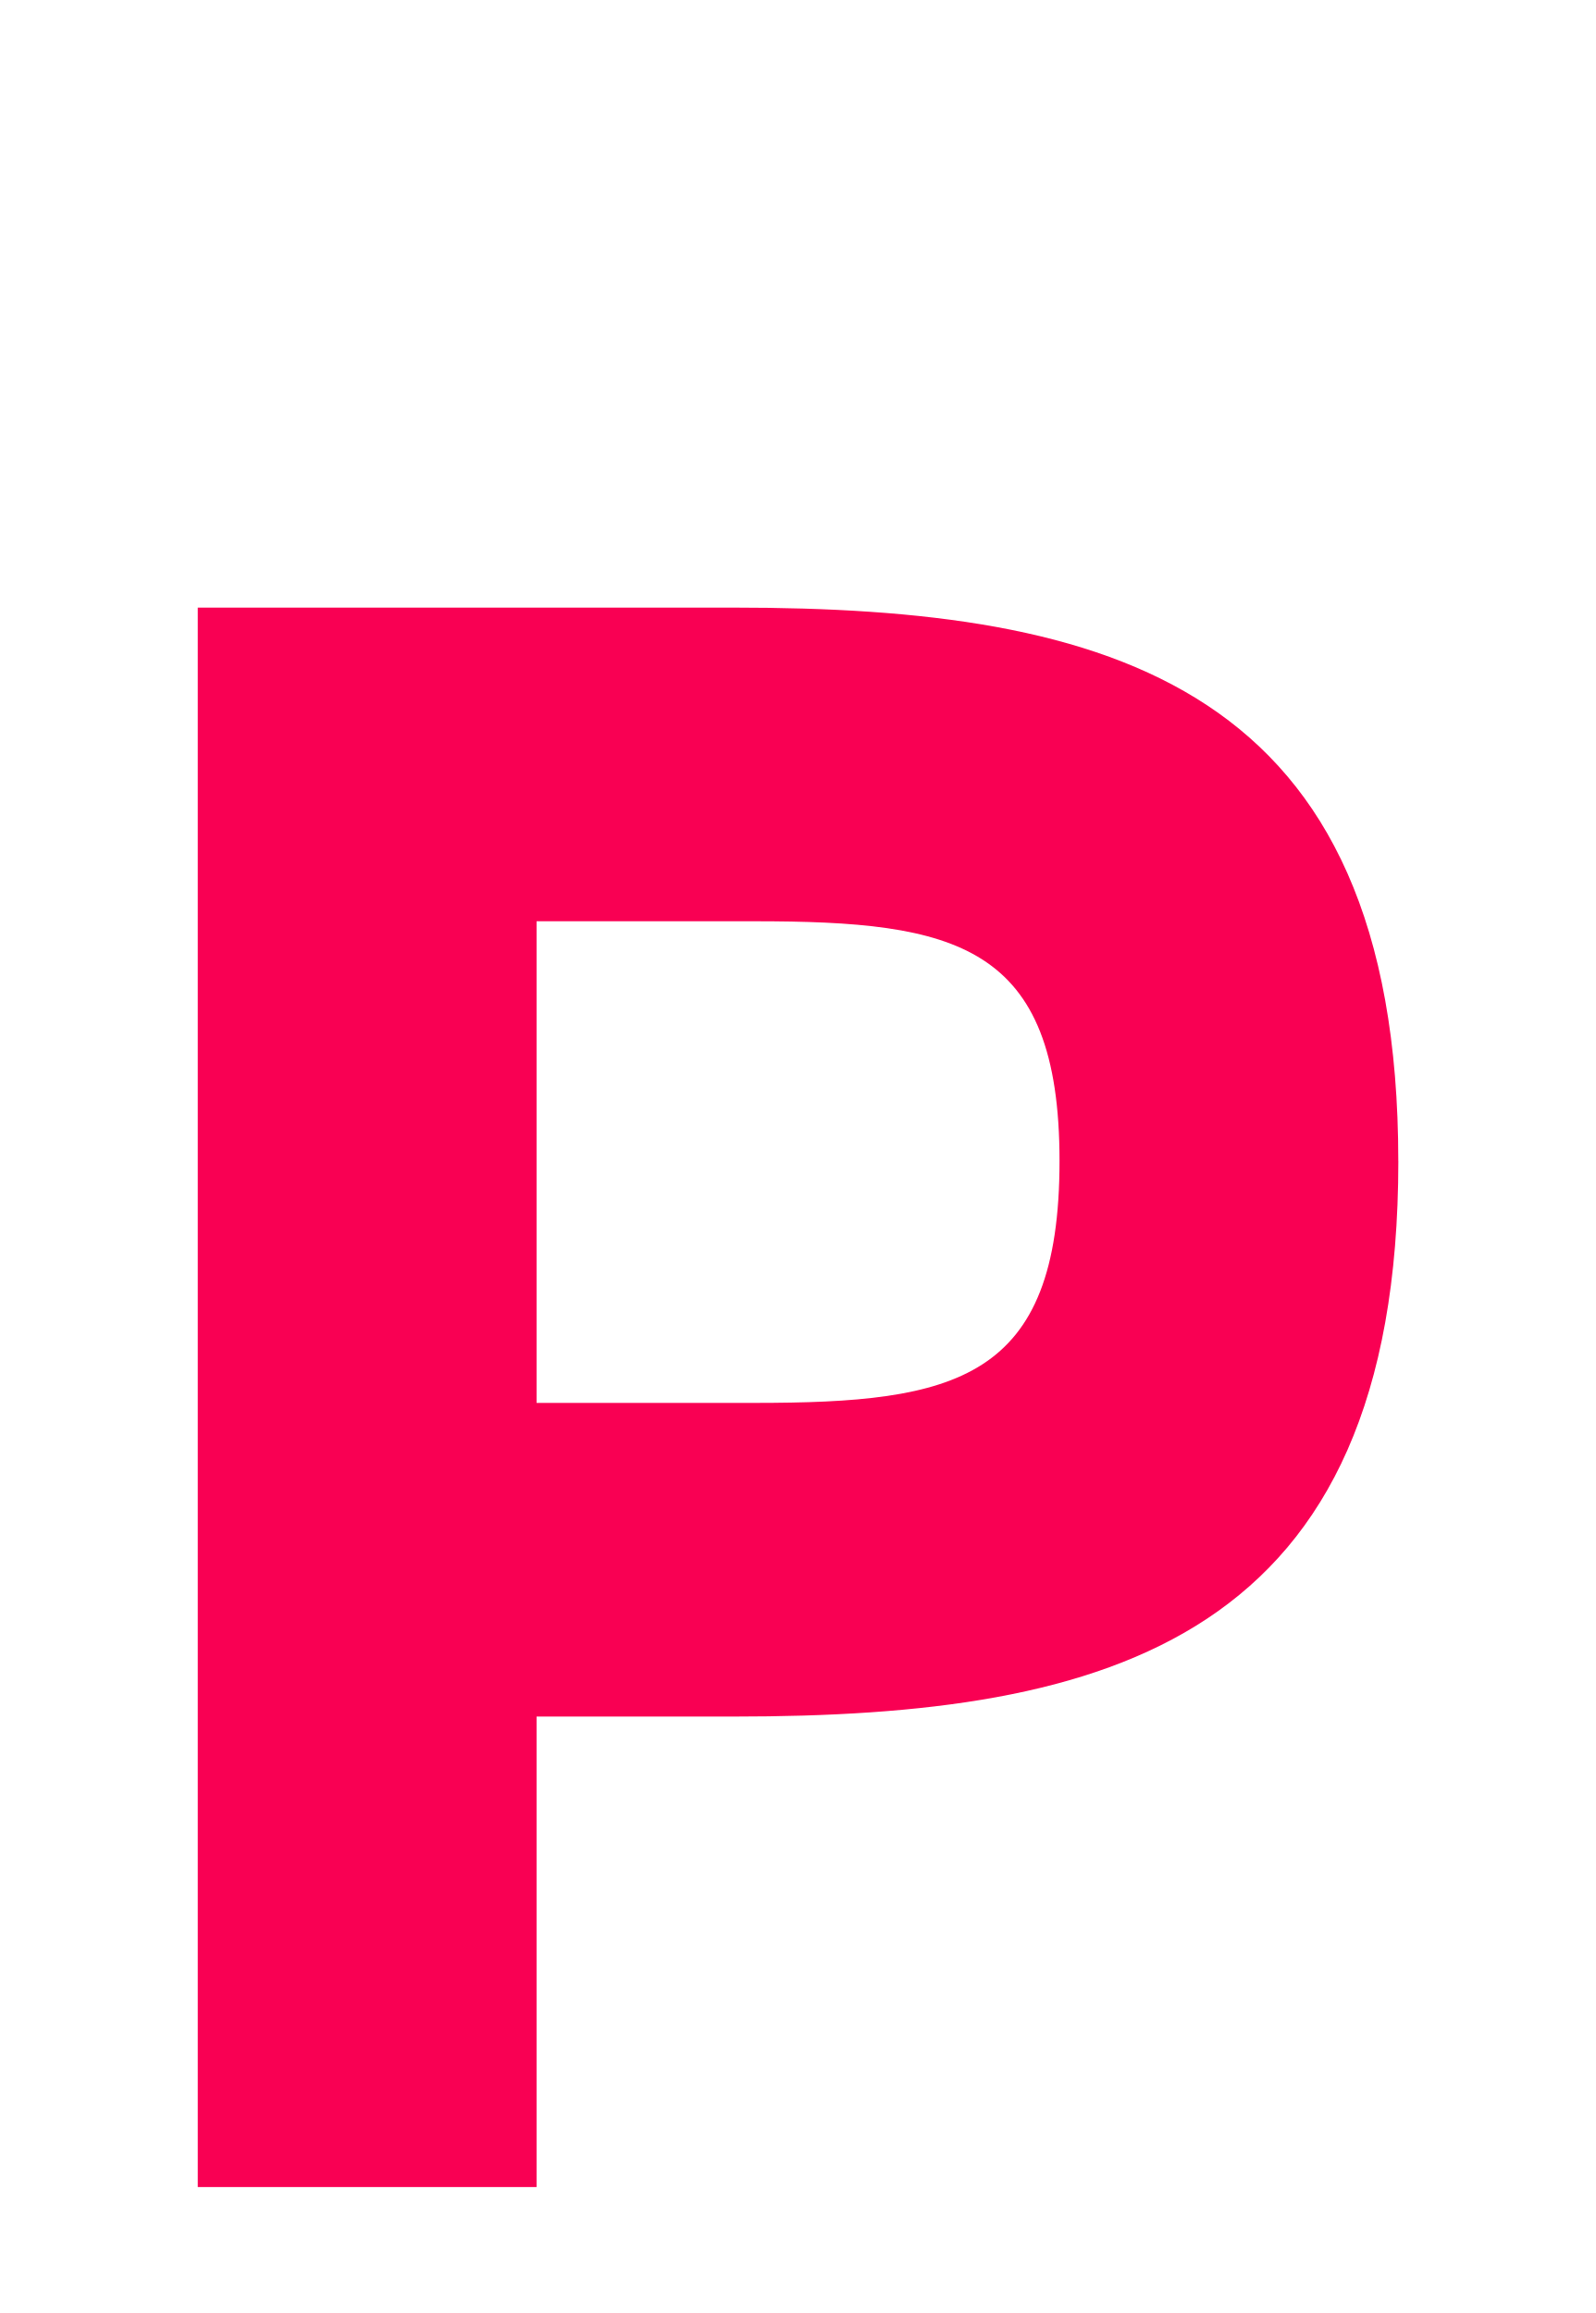
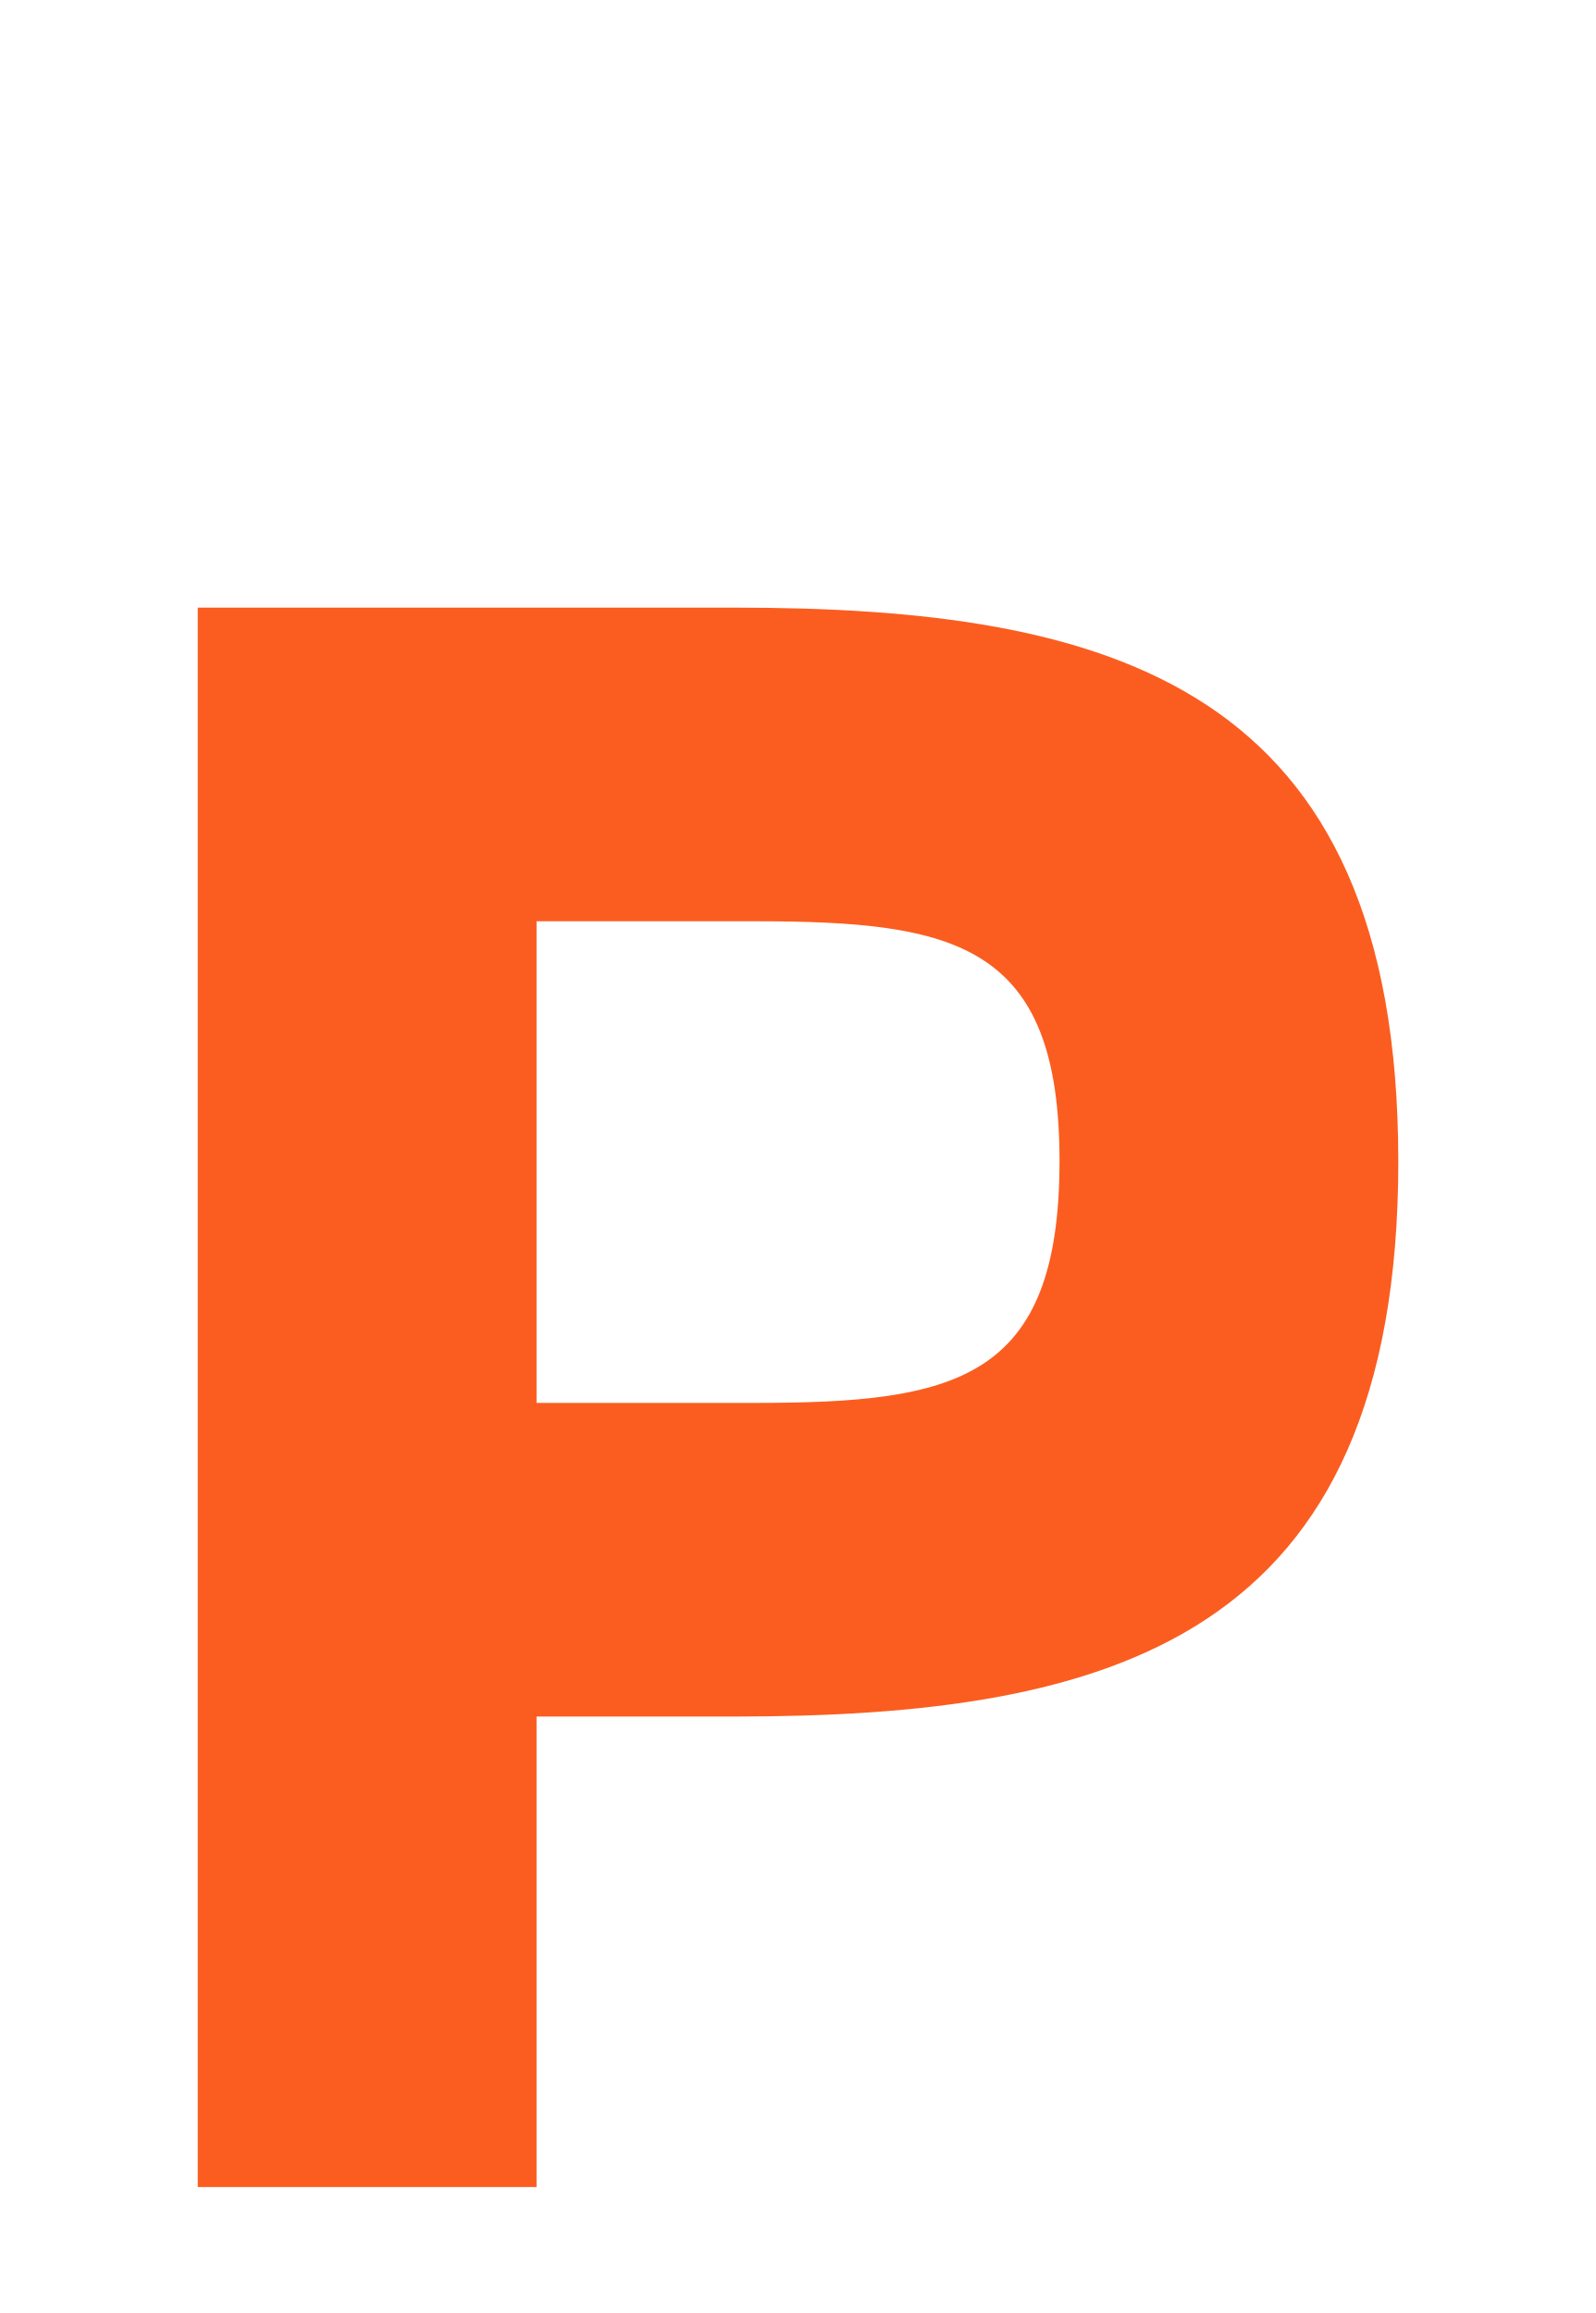
<svg xmlns="http://www.w3.org/2000/svg" width="138" height="200" viewBox="0 0 36.512 52.917" version="1.1" id="svg2260">
  <defs id="defs2254">
    <clipPath clipPathUnits="userSpaceOnUse" id="clipPath124">
      <path d="M 0,1190.64 H 821.28 V 0 H 0 Z" id="path122" />
    </clipPath>
    <clipPath clipPathUnits="userSpaceOnUse" id="clipPath144">
      <path d="M 0,1190.64 H 821.28 V 0 H 0 Z" id="path142" />
    </clipPath>
    <clipPath clipPathUnits="userSpaceOnUse" id="clipPath168">
      <path d="M 0,1190.64 H 821.28 V 0 H 0 Z" id="path166" />
    </clipPath>
    <clipPath clipPathUnits="userSpaceOnUse" id="clipPath200">
      <path d="M 0,1190.64 H 821.28 V 0 H 0 Z" id="path198" />
    </clipPath>
    <clipPath clipPathUnits="userSpaceOnUse" id="clipPath224">
      <path d="M 0,1190.64 H 821.28 V 0 H 0 Z" id="path222" />
    </clipPath>
    <clipPath clipPathUnits="userSpaceOnUse" id="clipPath244">
      <path d="M 0,1190.64 H 821.28 V 0 H 0 Z" id="path242" />
    </clipPath>
    <clipPath clipPathUnits="userSpaceOnUse" id="clipPath264">
      <path d="M 0,1190.64 H 821.28 V 0 H 0 Z" id="path262" />
    </clipPath>
    <clipPath clipPathUnits="userSpaceOnUse" id="clipPath296">
      <path d="M 0,1190.64 H 821.28 V 0 H 0 Z" id="path294" />
    </clipPath>
    <clipPath clipPathUnits="userSpaceOnUse" id="clipPath316">
      <path d="M 0,1190.64 H 821.28 V 0 H 0 Z" id="path314" />
    </clipPath>
    <clipPath clipPathUnits="userSpaceOnUse" id="clipPath348">
      <path d="M 0,1190.64 H 821.28 V 0 H 0 Z" id="path346" />
    </clipPath>
    <clipPath clipPathUnits="userSpaceOnUse" id="clipPath368">
      <path d="M 0,1190.64 H 821.28 V 0 H 0 Z" id="path366" />
    </clipPath>
    <clipPath clipPathUnits="userSpaceOnUse" id="clipPath392">
      <path d="M 0,1190.64 H 821.28 V 0 H 0 Z" id="path390" />
    </clipPath>
    <clipPath clipPathUnits="userSpaceOnUse" id="clipPath432">
      <path d="M 0,1190.64 H 821.28 V 0 H 0 Z" id="path430" />
    </clipPath>
    <clipPath clipPathUnits="userSpaceOnUse" id="clipPath452">
      <path d="M 0,1190.64 H 821.28 V 0 H 0 Z" id="path450" />
    </clipPath>
    <clipPath clipPathUnits="userSpaceOnUse" id="clipPath492">
      <path d="M 0,1190.64 H 821.28 V 0 H 0 Z" id="path490" />
    </clipPath>
    <clipPath clipPathUnits="userSpaceOnUse" id="clipPath508">
      <path d="M 0,1190.64 H 821.28 V 0 H 0 Z" id="path506" />
    </clipPath>
    <clipPath clipPathUnits="userSpaceOnUse" id="clipPath528">
      <path d="M 0,1190.64 H 821.28 V 0 H 0 Z" id="path526" />
    </clipPath>
    <clipPath clipPathUnits="userSpaceOnUse" id="clipPath552">
      <path d="M 0,1190.64 H 821.28 V 0 H 0 Z" id="path550" />
    </clipPath>
    <clipPath clipPathUnits="userSpaceOnUse" id="clipPath596">
      <path d="M 0,1190.64 H 821.28 V 0 H 0 Z" id="path594" />
    </clipPath>
    <clipPath clipPathUnits="userSpaceOnUse" id="clipPath616">
      <path d="M 0,1190.64 H 821.28 V 0 H 0 Z" id="path614" />
    </clipPath>
    <clipPath clipPathUnits="userSpaceOnUse" id="clipPath636">
      <path d="M 0,1190.64 H 821.28 V 0 H 0 Z" id="path634" />
    </clipPath>
    <clipPath clipPathUnits="userSpaceOnUse" id="clipPath652">
      <path d="M 0,1190.64 H 821.28 V 0 H 0 Z" id="path650" />
    </clipPath>
    <clipPath clipPathUnits="userSpaceOnUse" id="clipPath672">
      <path d="M 0,1190.64 H 821.28 V 0 H 0 Z" id="path670" />
    </clipPath>
    <clipPath clipPathUnits="userSpaceOnUse" id="clipPath704">
      <path d="M 0,1190.64 H 821.28 V 0 H 0 Z" id="path702" />
    </clipPath>
    <clipPath clipPathUnits="userSpaceOnUse" id="clipPath744">
      <path d="M 0,1190.64 H 821.28 V 0 H 0 Z" id="path742" />
    </clipPath>
    <clipPath clipPathUnits="userSpaceOnUse" id="clipPath760">
      <path d="M 0,1190.64 H 821.28 V 0 H 0 Z" id="path758" />
    </clipPath>
    <clipPath clipPathUnits="userSpaceOnUse" id="clipPath776">
      <path d="M 0,1190.64 H 821.28 V 0 H 0 Z" id="path774" />
    </clipPath>
    <clipPath clipPathUnits="userSpaceOnUse" id="clipPath808">
      <path d="M 0,1190.64 H 821.28 V 0 H 0 Z" id="path806" />
    </clipPath>
    <clipPath clipPathUnits="userSpaceOnUse" id="clipPath900">
      <path d="M 0,1190.64 H 821.28 V 0 H 0 Z" id="path898" />
    </clipPath>
    <clipPath clipPathUnits="userSpaceOnUse" id="clipPath932">
      <path d="M 0,1190.64 H 821.28 V 0 H 0 Z" id="path930" />
    </clipPath>
    <clipPath clipPathUnits="userSpaceOnUse" id="clipPath948">
      <path d="M 0,1190.64 H 821.28 V 0 H 0 Z" id="path946" />
    </clipPath>
    <clipPath clipPathUnits="userSpaceOnUse" id="clipPath964">
      <path d="M 0,1190.64 H 821.28 V 0 H 0 Z" id="path962" />
    </clipPath>
    <clipPath clipPathUnits="userSpaceOnUse" id="clipPath992">
      <path d="M 0,1190.64 H 821.28 V 0 H 0 Z" id="path990" />
    </clipPath>
    <clipPath clipPathUnits="userSpaceOnUse" id="clipPath1020">
      <path d="M 0,1190.64 H 821.28 V 0 H 0 Z" id="path1018" />
    </clipPath>
    <clipPath clipPathUnits="userSpaceOnUse" id="clipPath1070">
      <path d="M 0,1190.64 H 821.28 V 0 H 0 Z" id="path1068" />
    </clipPath>
    <clipPath clipPathUnits="userSpaceOnUse" id="clipPath1078">
      <path d="m 110.453,111.312 h 89.86 V 33.663 h -89.86 z" id="path1076" />
    </clipPath>
    <clipPath clipPathUnits="userSpaceOnUse" id="clipPath1094">
      <path d="M 0,1190.64 H 821.28 V 0 H 0 Z" id="path1092" />
    </clipPath>
    <clipPath clipPathUnits="userSpaceOnUse" id="clipPath1106">
      <path d="M 0,1190.64 H 821.28 V 0 H 0 Z" id="path1104" />
    </clipPath>
    <clipPath clipPathUnits="userSpaceOnUse" id="clipPath1114">
      <path d="M 427.841,867.636 H 705.888 V 763.809 H 427.841 Z" id="path1112" />
    </clipPath>
    <clipPath clipPathUnits="userSpaceOnUse" id="clipPath808-1">
      <path d="M 0,1190.64 H 821.28 V 0 H 0 Z" id="path806-2" />
    </clipPath>
    <clipPath clipPathUnits="userSpaceOnUse" id="clipPath432-7">
      <path d="M 0,1190.64 H 821.28 V 0 H 0 Z" id="path430-0" />
    </clipPath>
    <clipPath clipPathUnits="userSpaceOnUse" id="clipPath244-9">
      <path d="M 0,1190.64 H 821.28 V 0 H 0 Z" id="path242-3" />
    </clipPath>
  </defs>
  <g id="layer1" transform="translate(0,-244.0833)">
-     <path id="path1028" style="fill:#f90053;fill-opacity:1;fill-rule:nonzero;stroke:none;stroke-width:0.353" d="m 24.239,270.644 c 0,-4.972 -2.374,-5.484 -6.975,-5.484 h -4.989 v 11.019 h 4.989 c 4.602,0 6.975,-0.512 6.975,-5.535 m 7.751,0 c 0,10.969 -6.588,12.711 -15.21,12.711 h -4.505 v 10.764 h -7.751 v -36.135 h 12.255 c 8.622,0 15.21,1.743 15.21,12.66" />
+     <path id="path1028" style="fill:#fb5d20;fill-opacity:1;fill-rule:nonzero;stroke:none;stroke-width:0.353" d="m 24.239,270.644 c 0,-4.972 -2.374,-5.484 -6.975,-5.484 h -4.989 v 11.019 h 4.989 c 4.602,0 6.975,-0.512 6.975,-5.535 m 7.751,0 c 0,10.969 -6.588,12.711 -15.21,12.711 h -4.505 v 10.764 h -7.751 v -36.135 h 12.255 c 8.622,0 15.21,1.743 15.21,12.66" />
  </g>
</svg>
